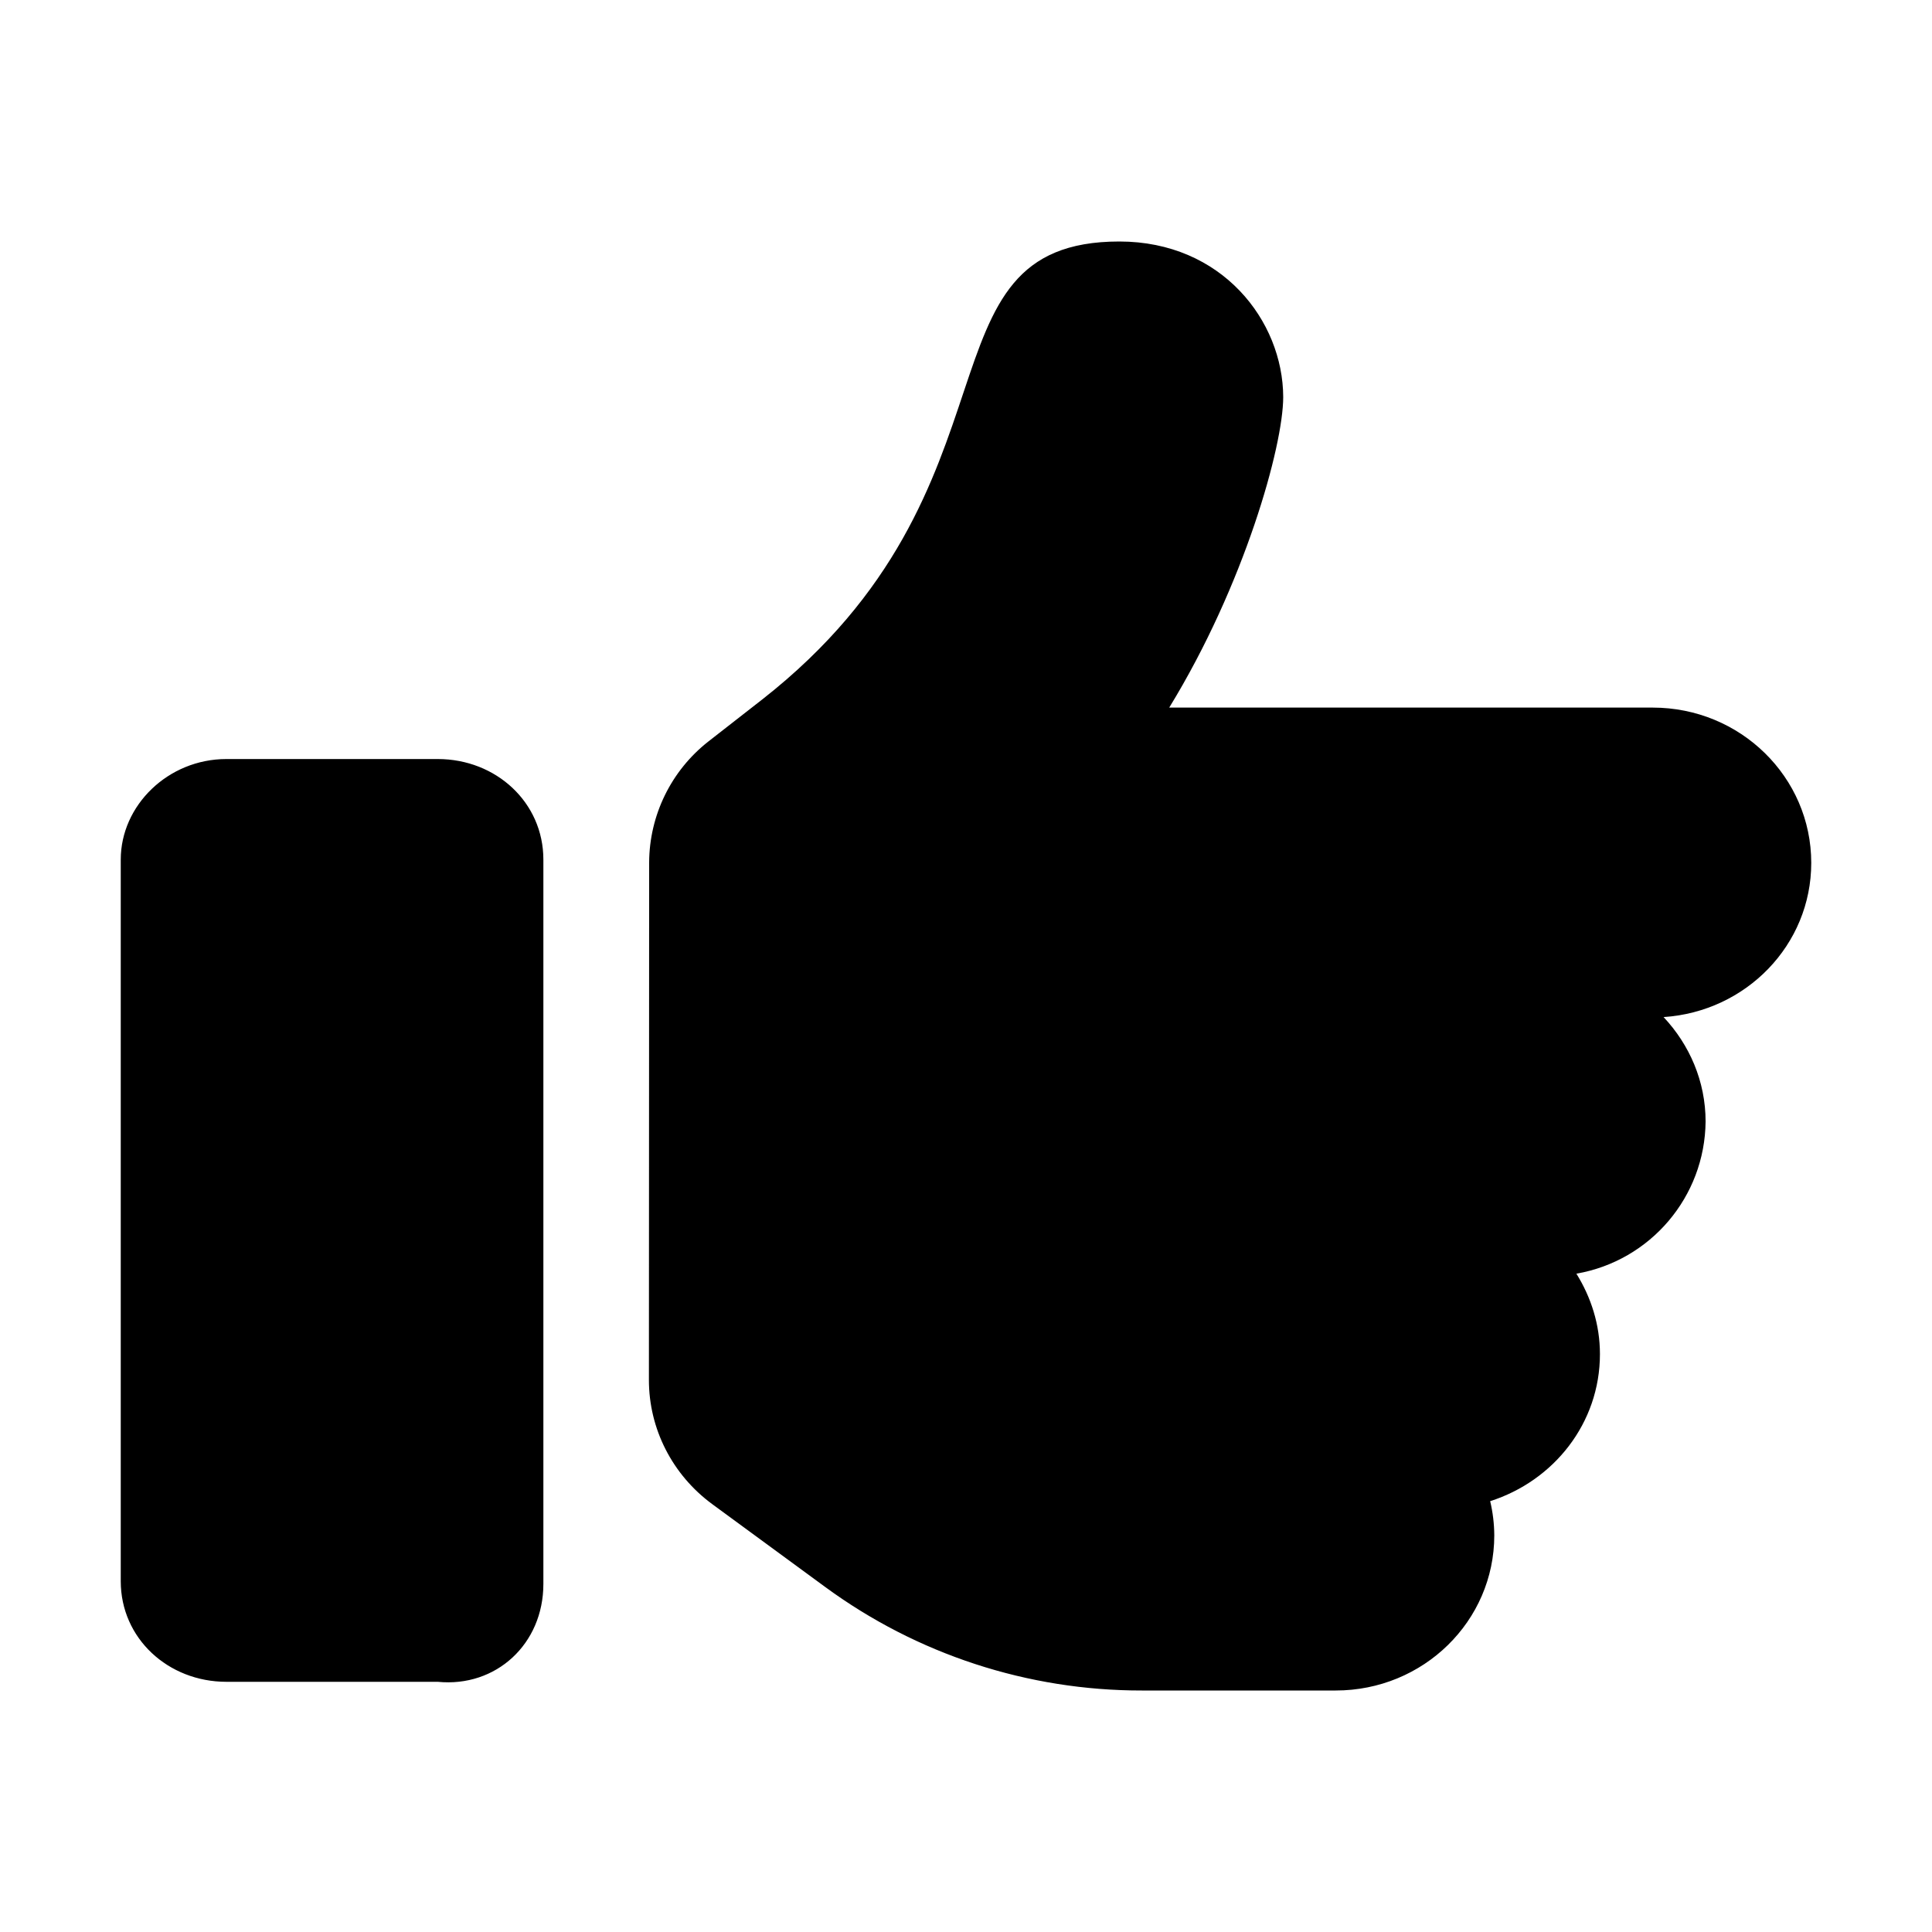
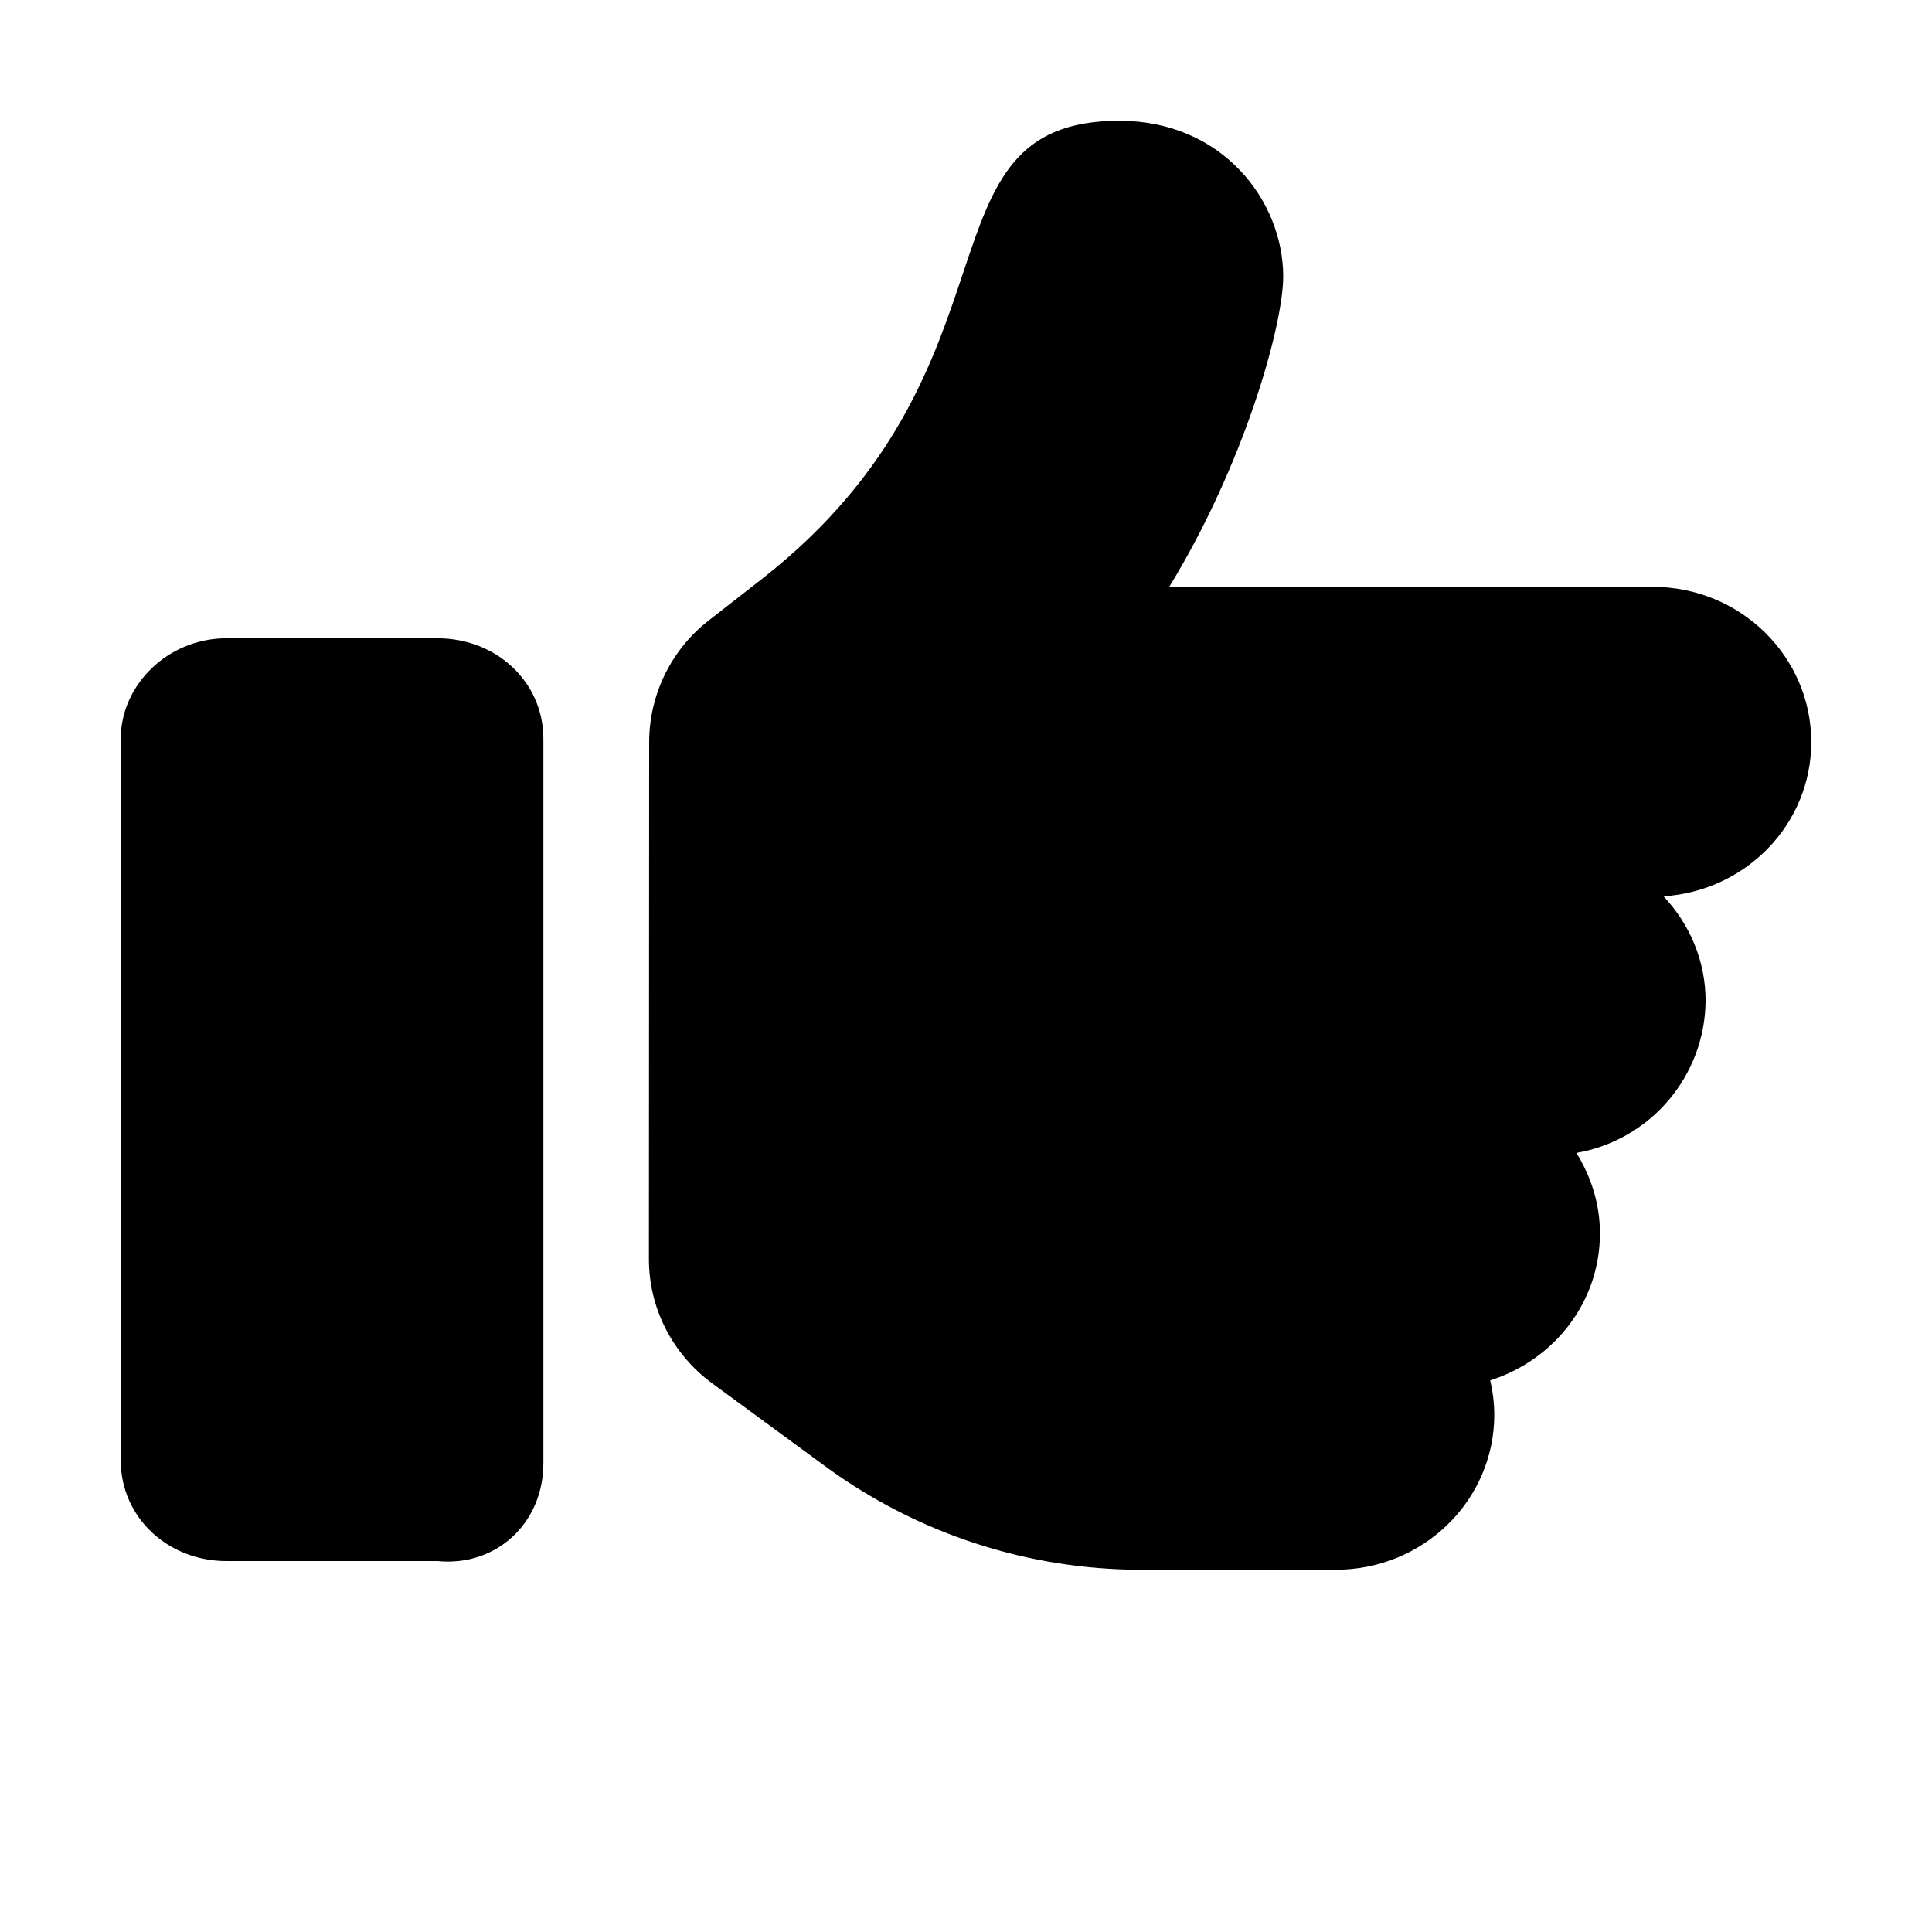
<svg xmlns="http://www.w3.org/2000/svg" width="16" height="16" viewBox="0 0 16 16">
-   <path d="M4.5 13.119v-6c0-.474-.392-.833-.875-.833h-1.75c-.483 0-.875.384-.875.833v5.976c0 .473.392.833.875.833h1.75c.484.048.875-.314.875-.81ZM15 7.146c0-.71-.587-1.286-1.313-1.286H9.683c.622-1.015.944-2.166.944-2.572C10.625 2.657 10.119 2 9.27 2c-1.726 0-.72 2.04-2.958 3.793l-.446.348a1.28 1.28 0 0 0-.49 1.002l-.002 4.286c0 .404.194.785.525 1.028l.934.685A4.423 4.423 0 0 0 9.457 14h1.605c.726 0 1.313-.575 1.313-1.285a1.26 1.26 0 0 0-.034-.283c.526-.168.909-.645.909-1.218 0-.245-.074-.471-.195-.666a1.291 1.291 0 0 0 1.07-1.26c0-.334-.134-.637-.348-.865C14.46 8.378 15 7.826 15 7.146Z" />
+   <path d="M4.5 12.119v-6c0-.474-.392-.833-.875-.833h-1.75c-.483 0-.875.384-.875.833v5.976c0 .473.392.833.875.833h1.75c.484.048.875-.314.875-.81ZM15 6.146c0-.71-.587-1.286-1.313-1.286H9.683c.622-1.015.944-2.166.944-2.572C10.625 1.657 10.119 1 9.27 1c-1.726 0-.72 2.04-2.958 3.793l-.446.348a1.28 1.28 0 0 0-.49 1.002l-.002 4.286c0 .404.194.785.525 1.028l.934.685A4.423 4.423 0 0 0 9.457 13h1.605c.726 0 1.313-.575 1.313-1.285a1.26 1.26 0 0 0-.034-.283c.526-.168.909-.645.909-1.218 0-.245-.074-.471-.195-.666a1.29 1.29 0 0 0 1.07-1.26c0-.334-.134-.637-.348-.865C14.46 7.378 15 6.826 15 6.146Z" />
</svg>
